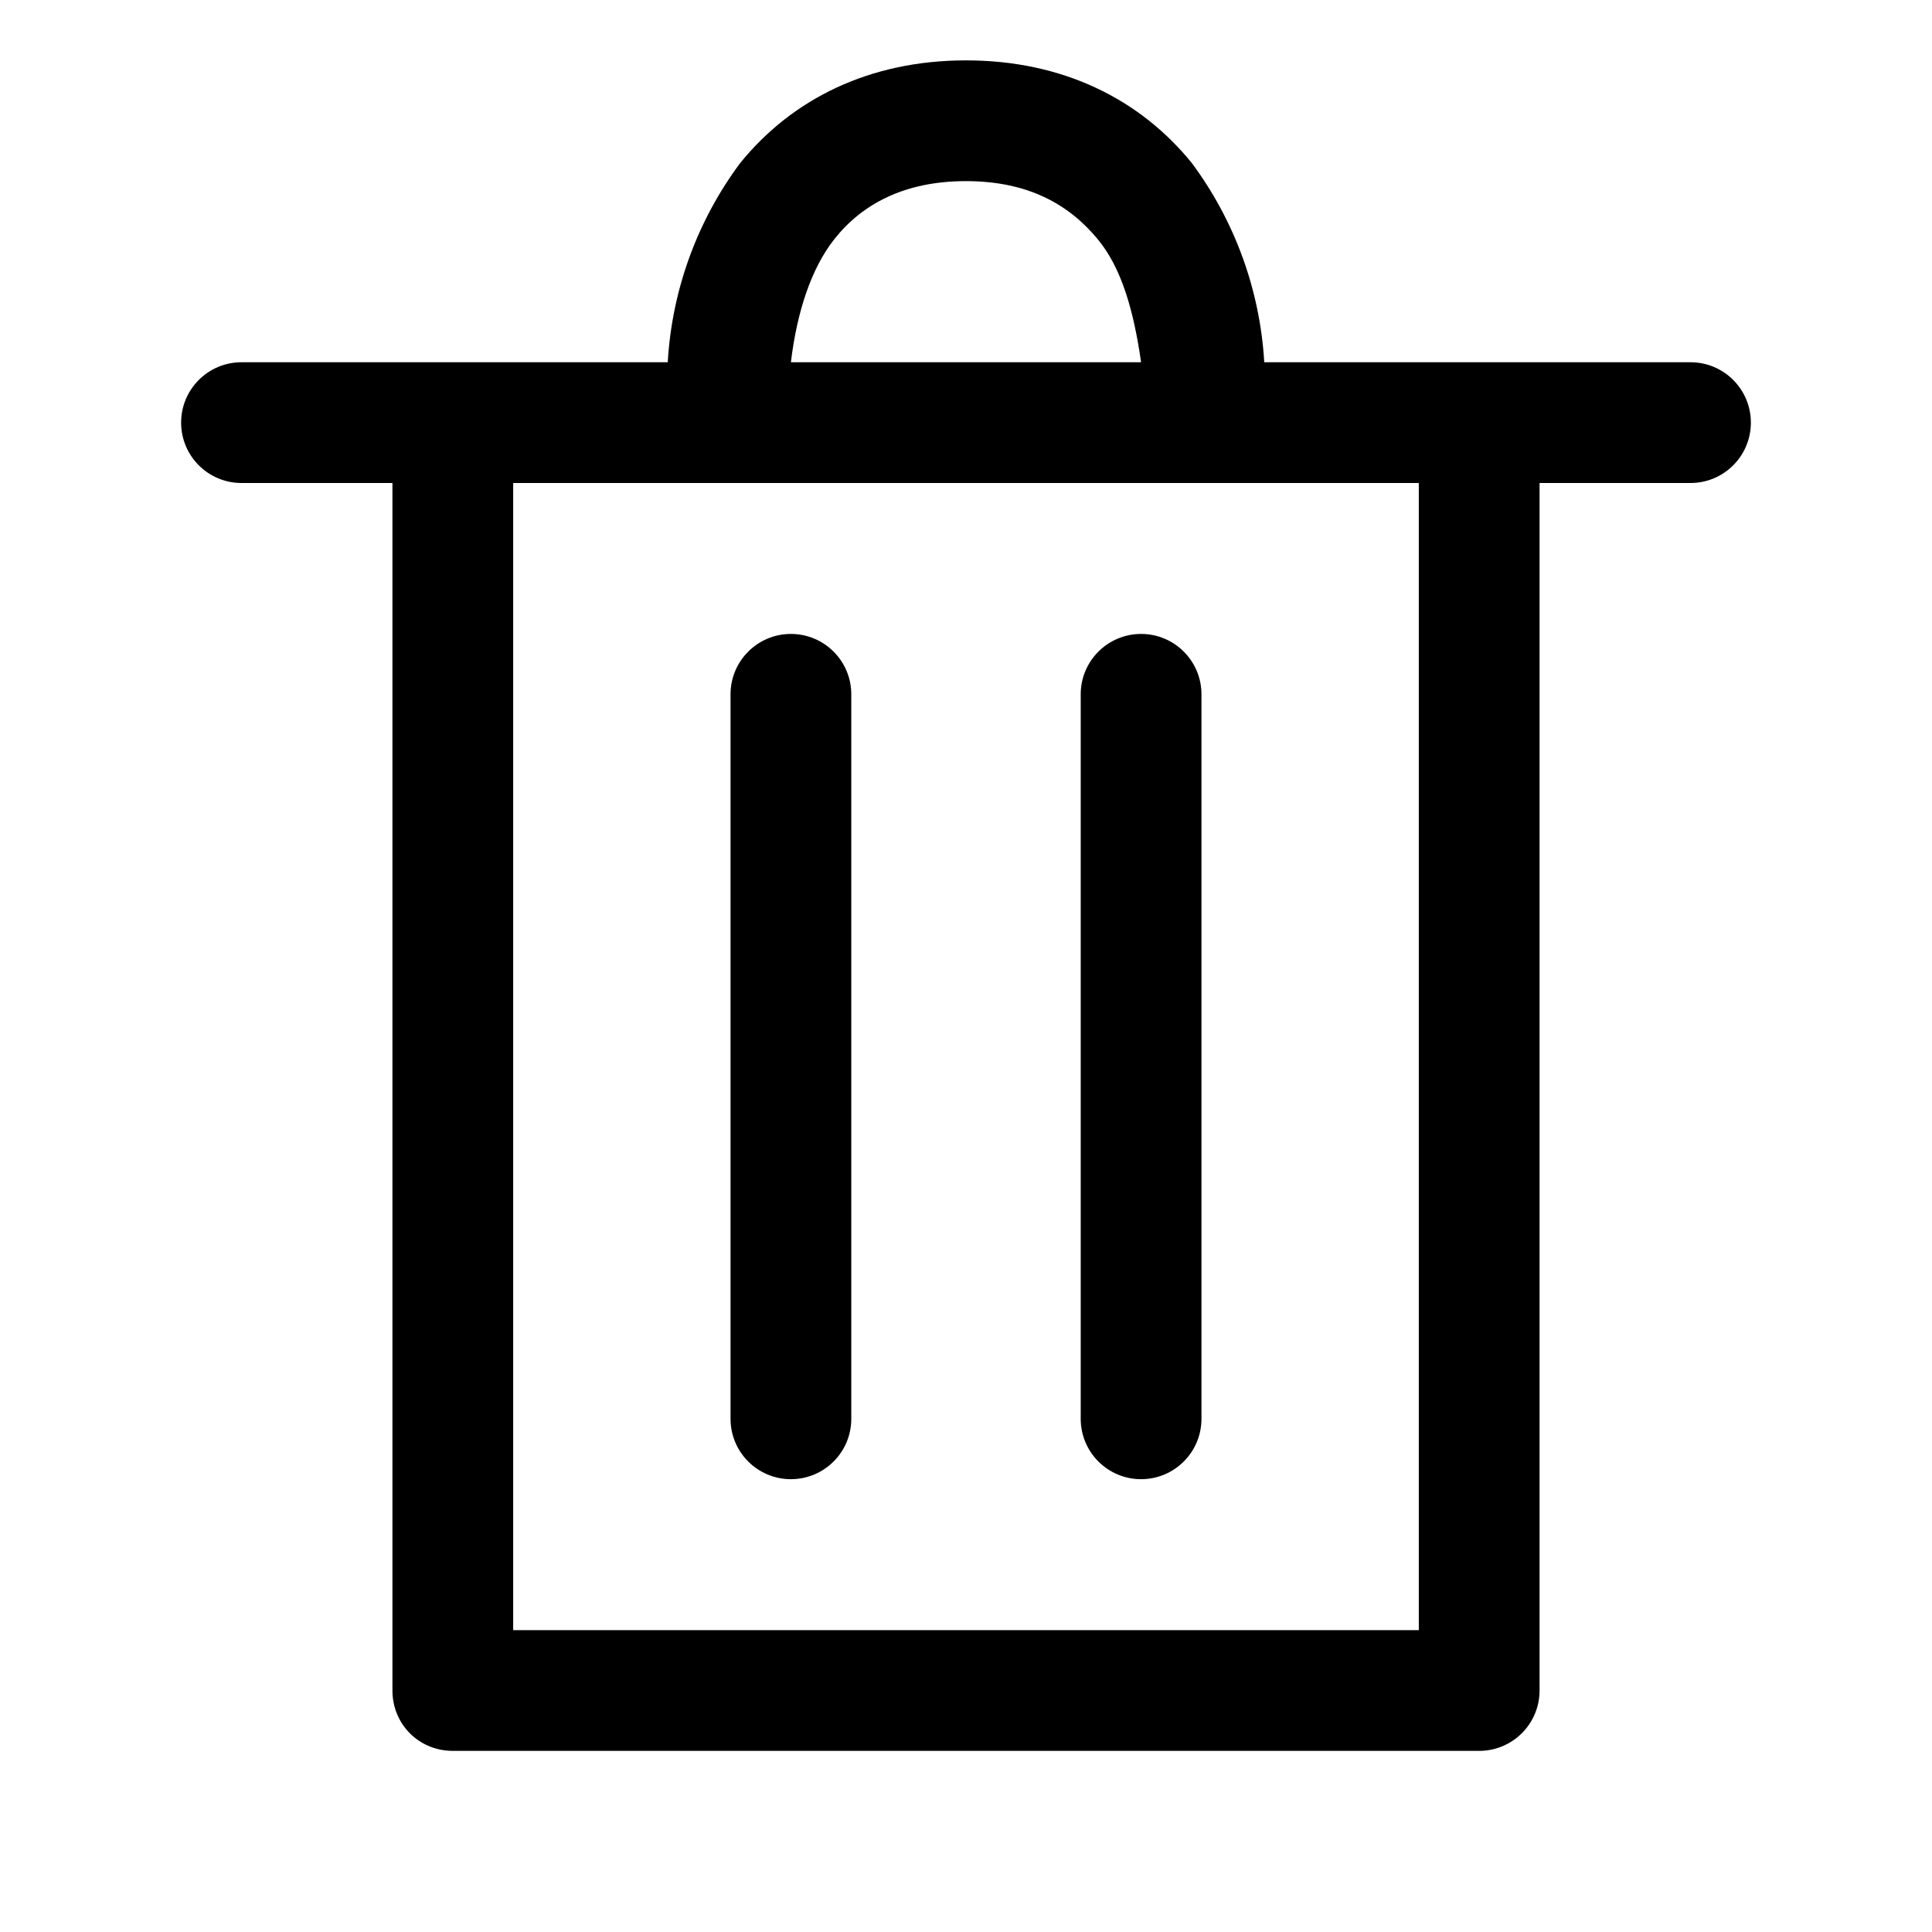
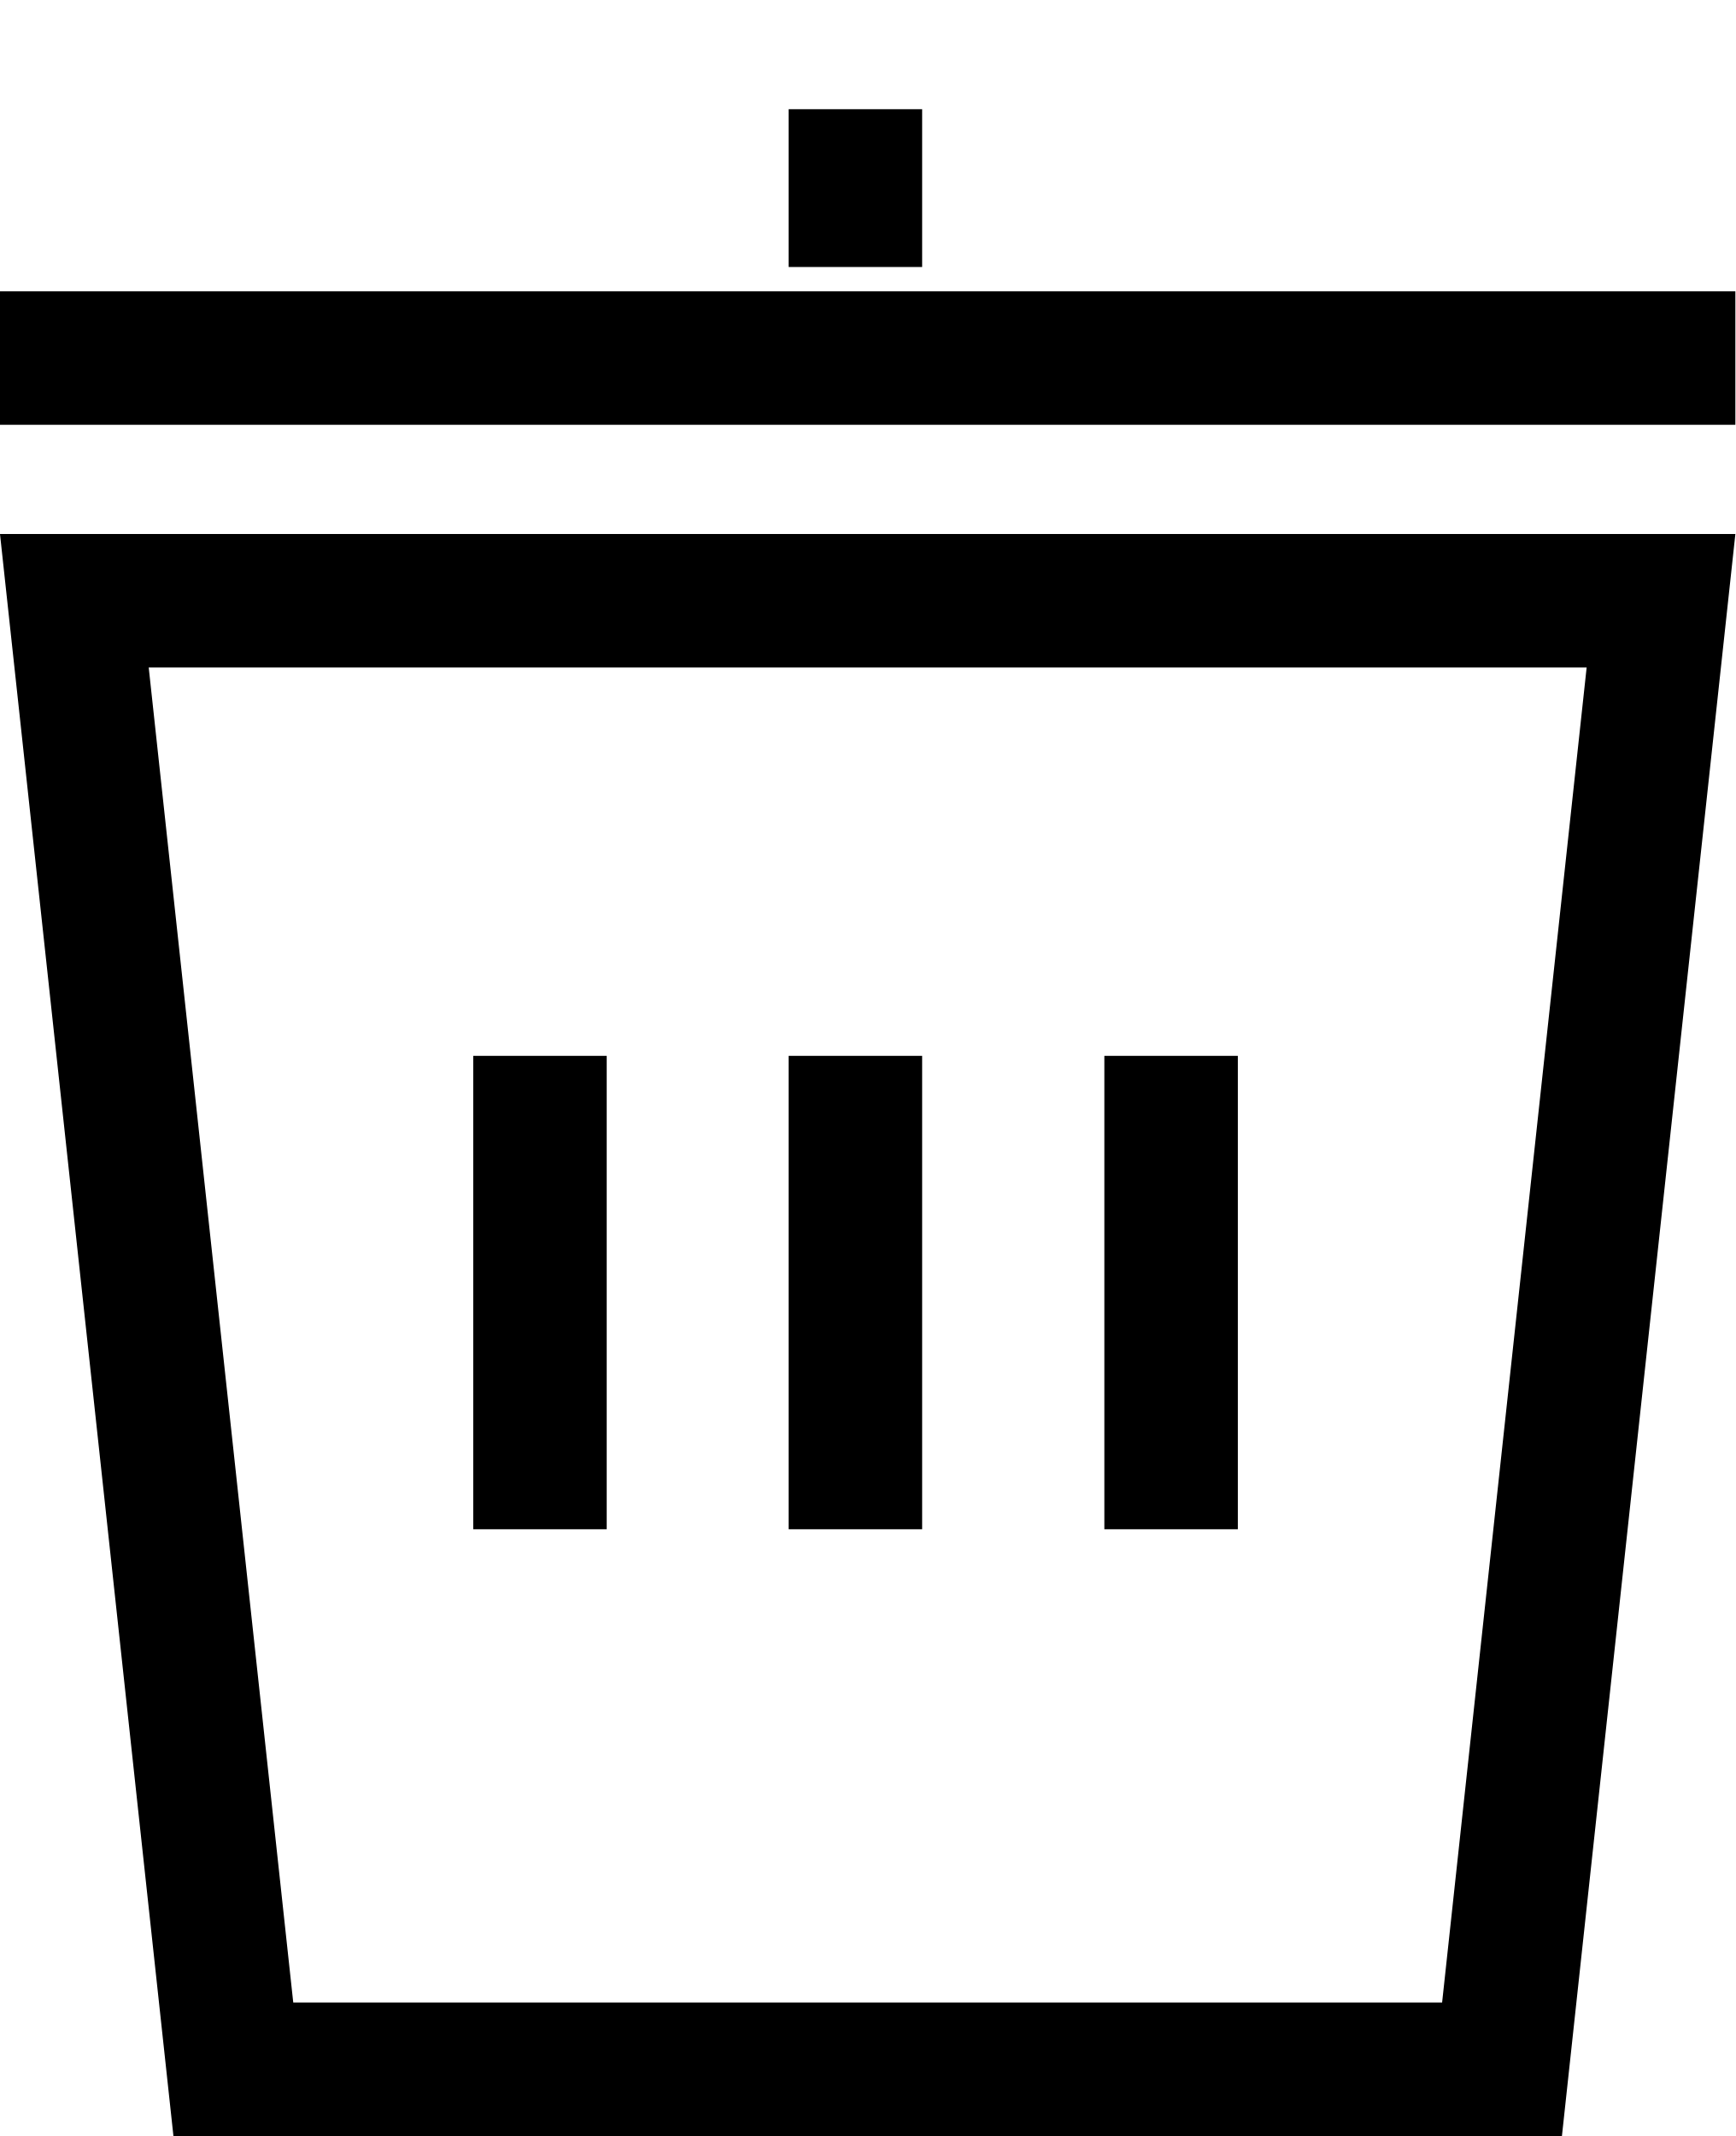
- <svg xmlns="http://www.w3.org/2000/svg" class="icon icon-remove" viewBox="0 0 16 16">
-   <path fill="currentColor" d="M14 3h-3.53a3.07 3.07 0 0 0-.6-1.65C9.44.82 8.8.5 8 .5s-1.44.32-1.87.85A3.06 3.06 0 0 0 5.53 3H2a.5.5 0 0 0 0 1h1.25v10c0 .28.22.5.5.5h8.5a.5.5 0 0 0 .5-.5V4H14a.5.5 0 0 0 0-1M6.91 1.98c.23-.29.58-.48 1.09-.48s.85.19 1.09.48c.2.24.3.6.36 1.02h-2.9c.05-.42.17-.78.36-1.02m4.84 11.52h-7.5V4h7.5z" />
-   <path fill="currentColor" d="M6.55 5.25a.5.5 0 0 0-.5.5v6a.5.5 0 0 0 1 0v-6a.5.5 0 0 0-.5-.5m2.9 0a.5.5 0 0 0-.5.5v6a.5.5 0 0 0 1 0v-6a.5.5 0 0 0-.5-.5" />
+ <svg xmlns="http://www.w3.org/2000/svg" class="icon icon-remove" width="13" height="16" viewBox="0 0 13 16" fill="none">
+   <path d="M12.443 4.5L11.252 15.5H1.748L0.557 4.5H12.443Z" stroke="black" />
+   <line x1="6.408" y1="7.909" x2="6.408" y2="11.455" stroke="black" />
+   <line x1="4.045" y1="7.909" x2="4.045" y2="11.455" stroke="black" />
+   <line x1="8.773" y1="7.909" x2="8.773" y2="11.455" stroke="black" />
+   <line x1="6.408" y1="0.818" x2="6.408" y2="2" stroke="black" />
+   <line y1="2.682" x2="13" y2="2.682" stroke="black" />
</svg>
